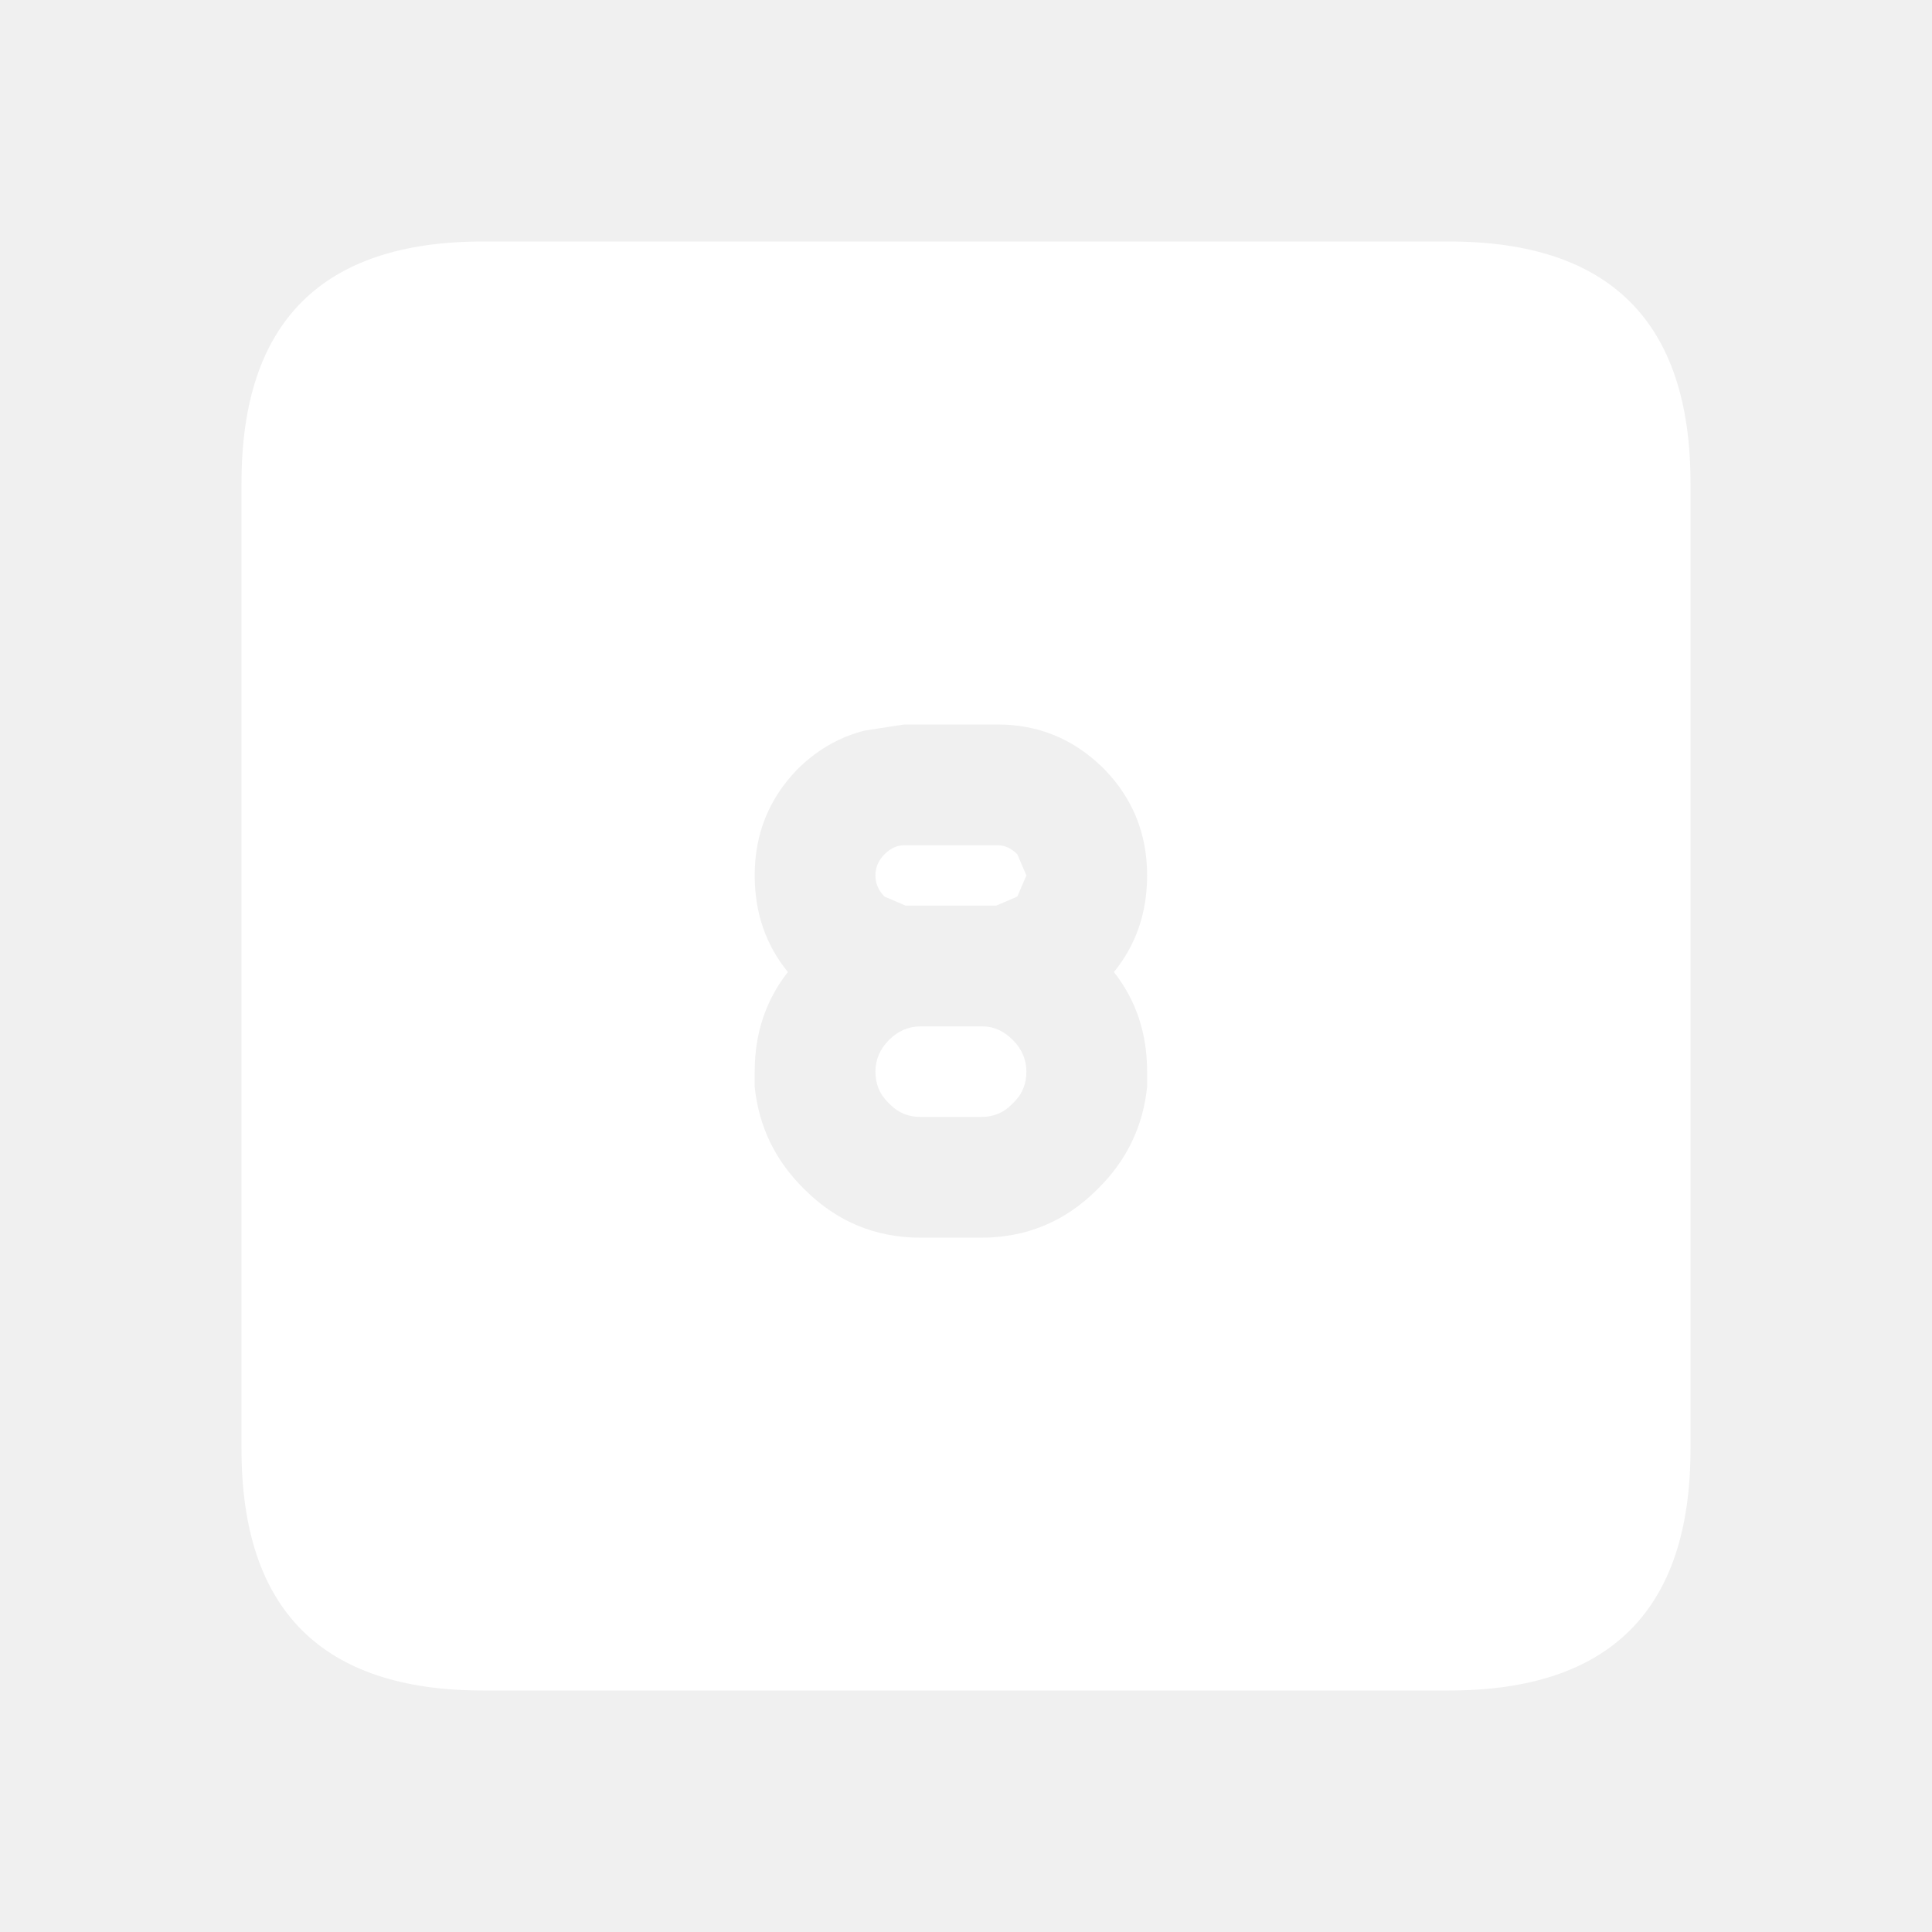
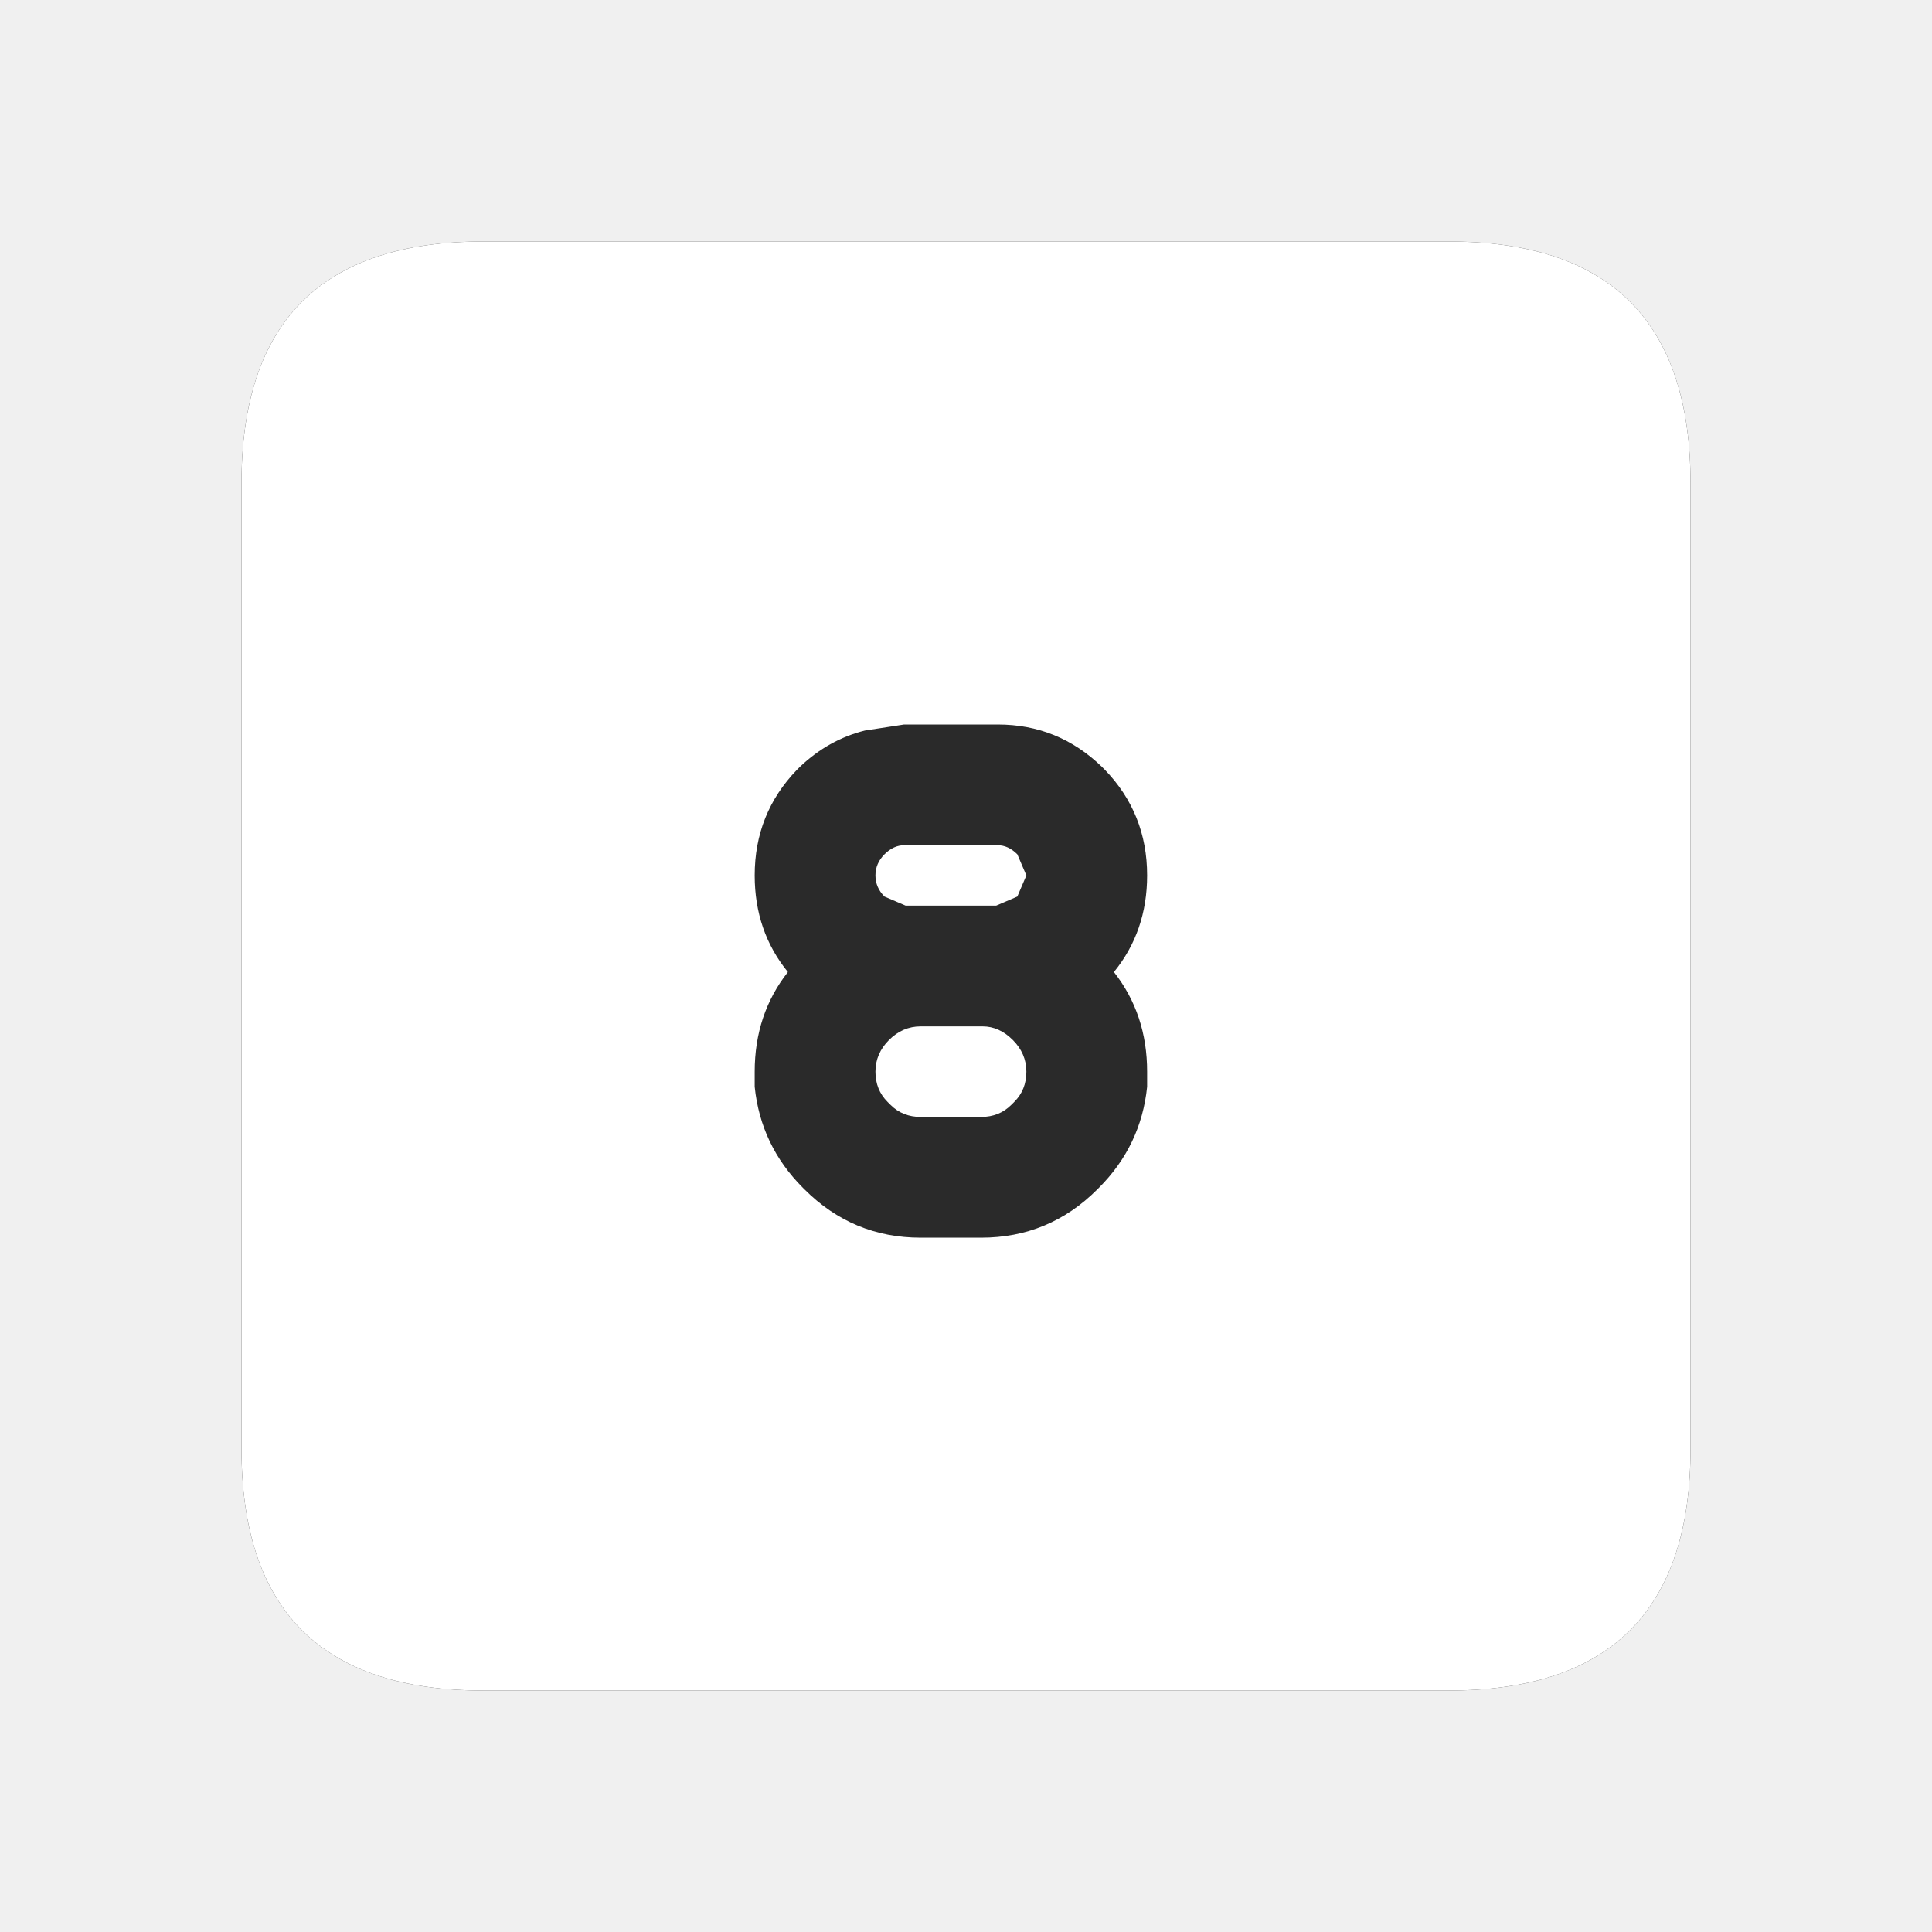
<svg xmlns="http://www.w3.org/2000/svg" width="64" height="64">
  <defs />
  <g>
+     <path stroke="none" fill="#2A2A2A" d="M16 8 L48 8 Q56 8 56 16 L56 48 Q56 56 48 56 L16 56 Q8 56 8 48 L8 16 Q8 8 16 8" />
    <path stroke="none" fill="#FFFFFF" d="M16 8 L48 8 Q56 8 56 16 L56 48 Q56 56 48 56 L16 56 Q8 56 8 48 L8 16 Q8 8 16 8 M32.5 41 Q34.75 41 36.35 39.4 L36.4 39.35 Q37.8 37.95 38 36 L38 35.5 Q38 33.6 36.9 32.2 38 30.85 38 29 38 26.95 36.6 25.5 L36.5 25.4 Q35.05 24 33.05 24 L29.95 24 28.65 24.2 Q27.45 24.5 26.5 25.4 L26.4 25.5 Q25 26.95 25 29 25 30.85 26.1 32.2 25 33.6 25 35.5 L25 36 Q25.2 37.95 26.6 39.35 L26.65 39.4 Q28.25 41 30.5 41 L32.5 41 M30 30 L29.3 29.7 Q29 29.4 29 29 29 28.6 29.3 28.3 29.6 28 29.95 28 L33.05 28 Q33.4 28 33.7 28.3 L34 29 33.7 29.7 33 30 30 30 M33.5 36.6 Q33.1 37 32.5 37 L30.5 37 Q29.9 37 29.5 36.6 L29.4 36.5 Q29 36.1 29 35.5 29 34.9 29.45 34.45 29.9 34 30.5 34 L32.55 34 Q33.1 34 33.55 34.45 34 34.9 34 35.5 34 36.1 33.6 36.5 L33.5 36.6" />
  </g>
</svg>
